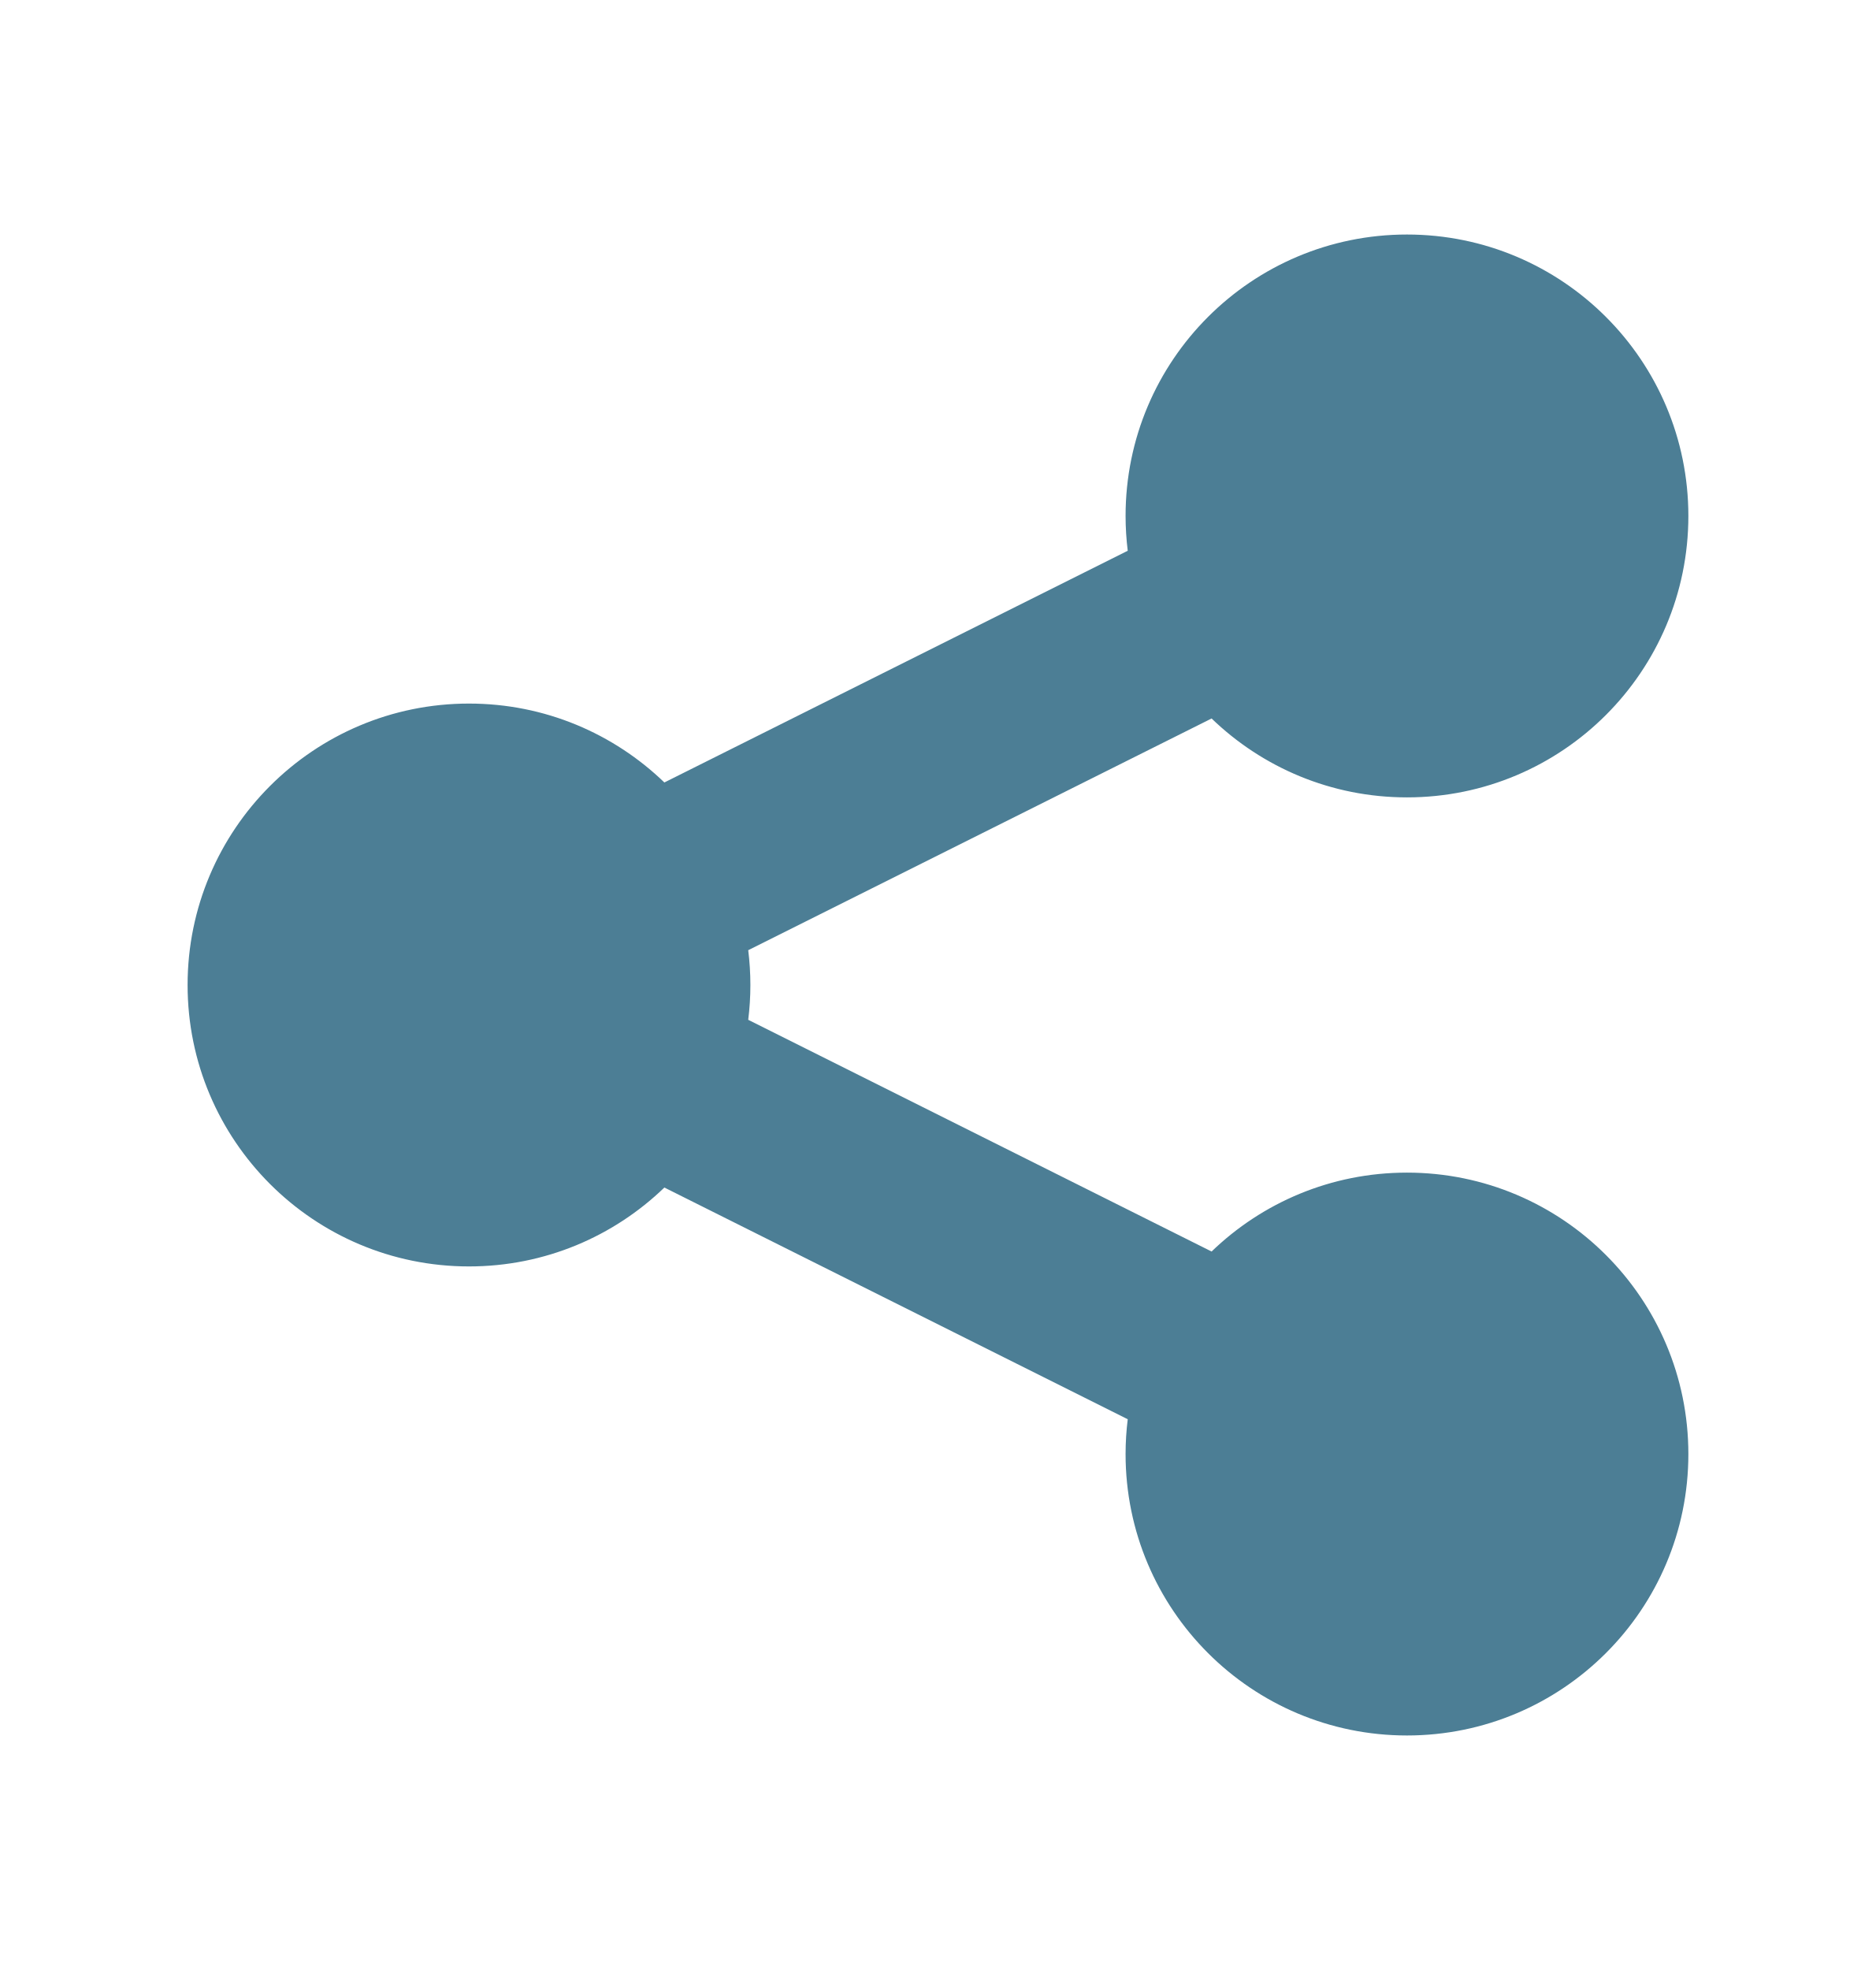
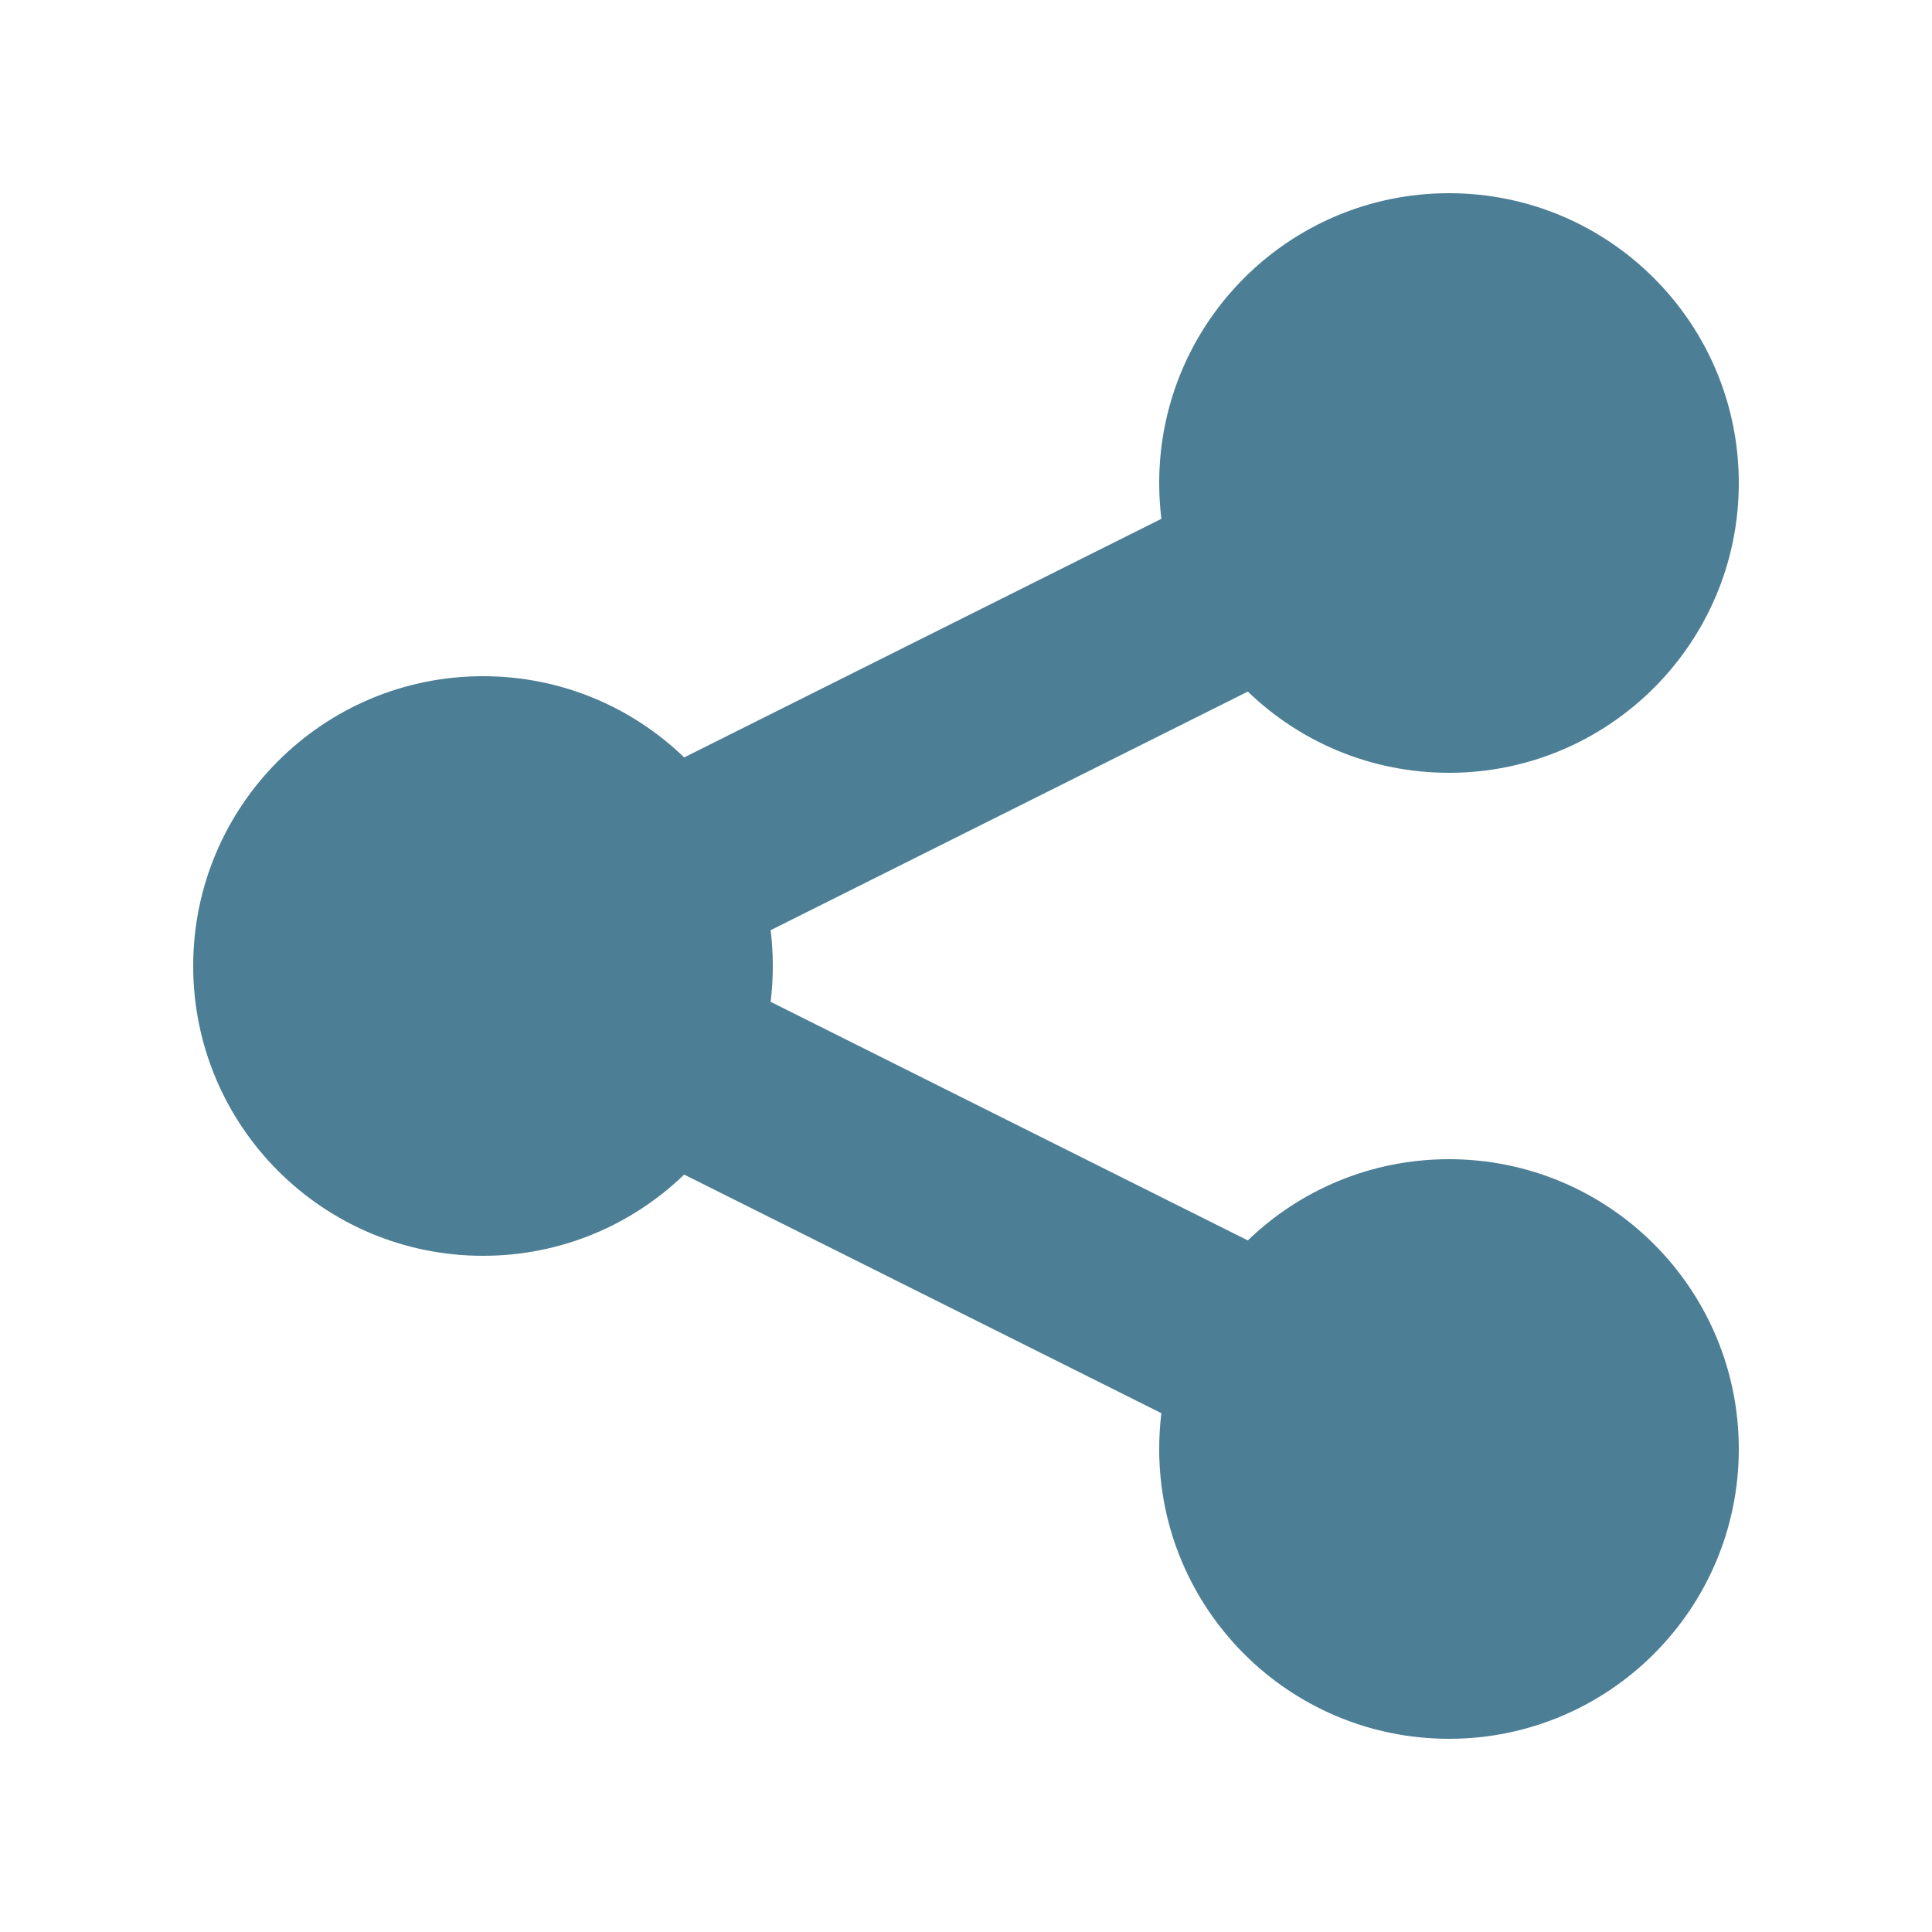
- <svg xmlns="http://www.w3.org/2000/svg" width="20" height="21" viewBox="0 0 20 21" fill="none">
-   <path d="M15 8.5C16.657 8.5 18 7.157 18 5.5C18 3.843 16.657 2.5 15 2.5C13.343 2.5 12 3.843 12 5.5C12 5.625 12.008 5.749 12.023 5.871L7.083 8.341C6.543 7.82 5.809 7.5 5 7.5C3.343 7.5 2 8.843 2 10.5C2 12.157 3.343 13.5 5 13.5C5.809 13.5 6.543 13.18 7.083 12.659L12.023 15.129C12.008 15.251 12 15.374 12 15.5C12 17.157 13.343 18.5 15 18.5C16.657 18.5 18 17.157 18 15.5C18 13.843 16.657 12.5 15 12.5C14.191 12.5 13.457 12.82 12.917 13.341L7.977 10.871C7.992 10.749 8 10.626 8 10.5C8 10.374 7.992 10.251 7.977 10.129L12.917 7.659C13.457 8.18 14.191 8.5 15 8.5Z" fill="#4C7E95" />
+ <svg xmlns="http://www.w3.org/2000/svg" width="24" height="24" viewBox="0 0 24 24" fill="none">
+   <path d="M18 9.6C19.988 9.6 21.6 7.988 21.6 6C21.6 4.012 19.988 2.4 18 2.4C16.012 2.4 14.4 4.012 14.4 6C14.4 6.151 14.409 6.299 14.427 6.445L8.499 9.409C7.852 8.784 6.971 8.4 6 8.4C4.012 8.4 2.4 10.012 2.4 12C2.4 13.988 4.012 15.6 6 15.6C6.971 15.6 7.852 15.216 8.499 14.591L14.427 17.555C14.409 17.701 14.4 17.849 14.4 18C14.4 19.988 16.012 21.6 18 21.6C19.988 21.6 21.6 19.988 21.6 18C21.6 16.012 19.988 14.4 18 14.4C17.029 14.4 16.148 14.784 15.501 15.409L9.573 12.445C9.591 12.299 9.6 12.151 9.6 12C9.6 11.849 9.591 11.701 9.573 11.555L15.501 8.591C16.148 9.216 17.029 9.6 18 9.6Z" fill="#4C7E95" />
</svg>
